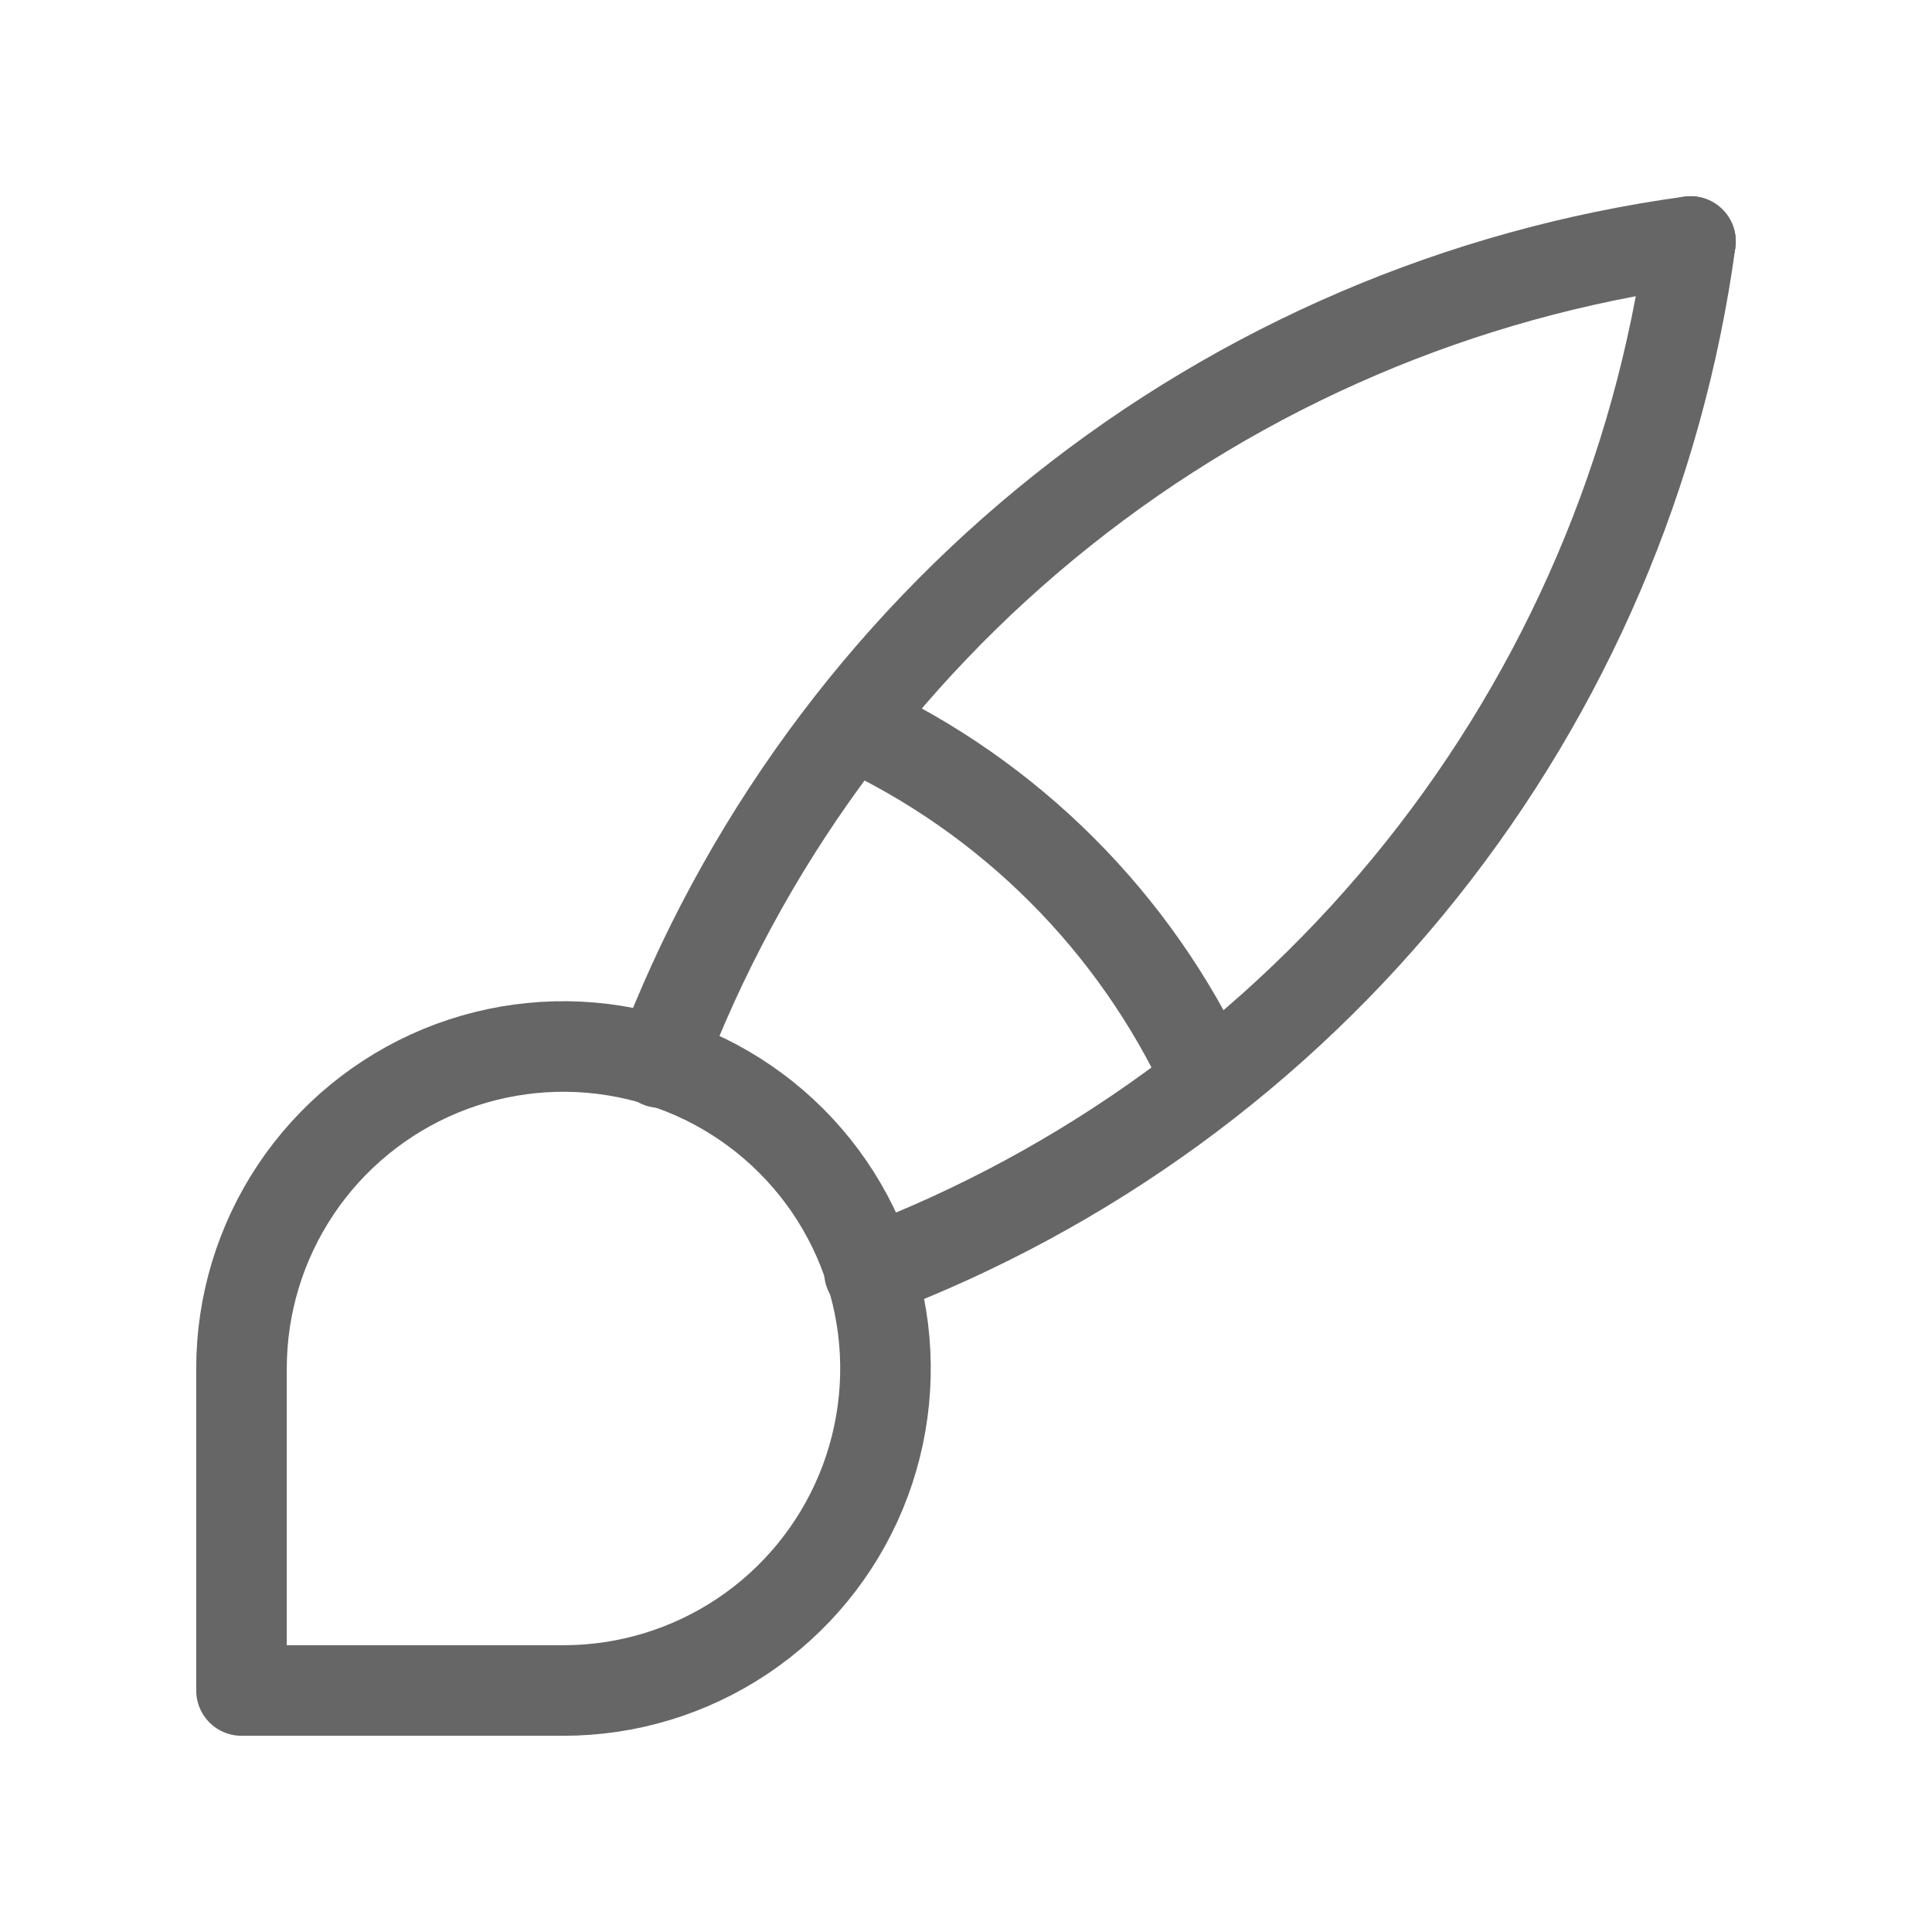
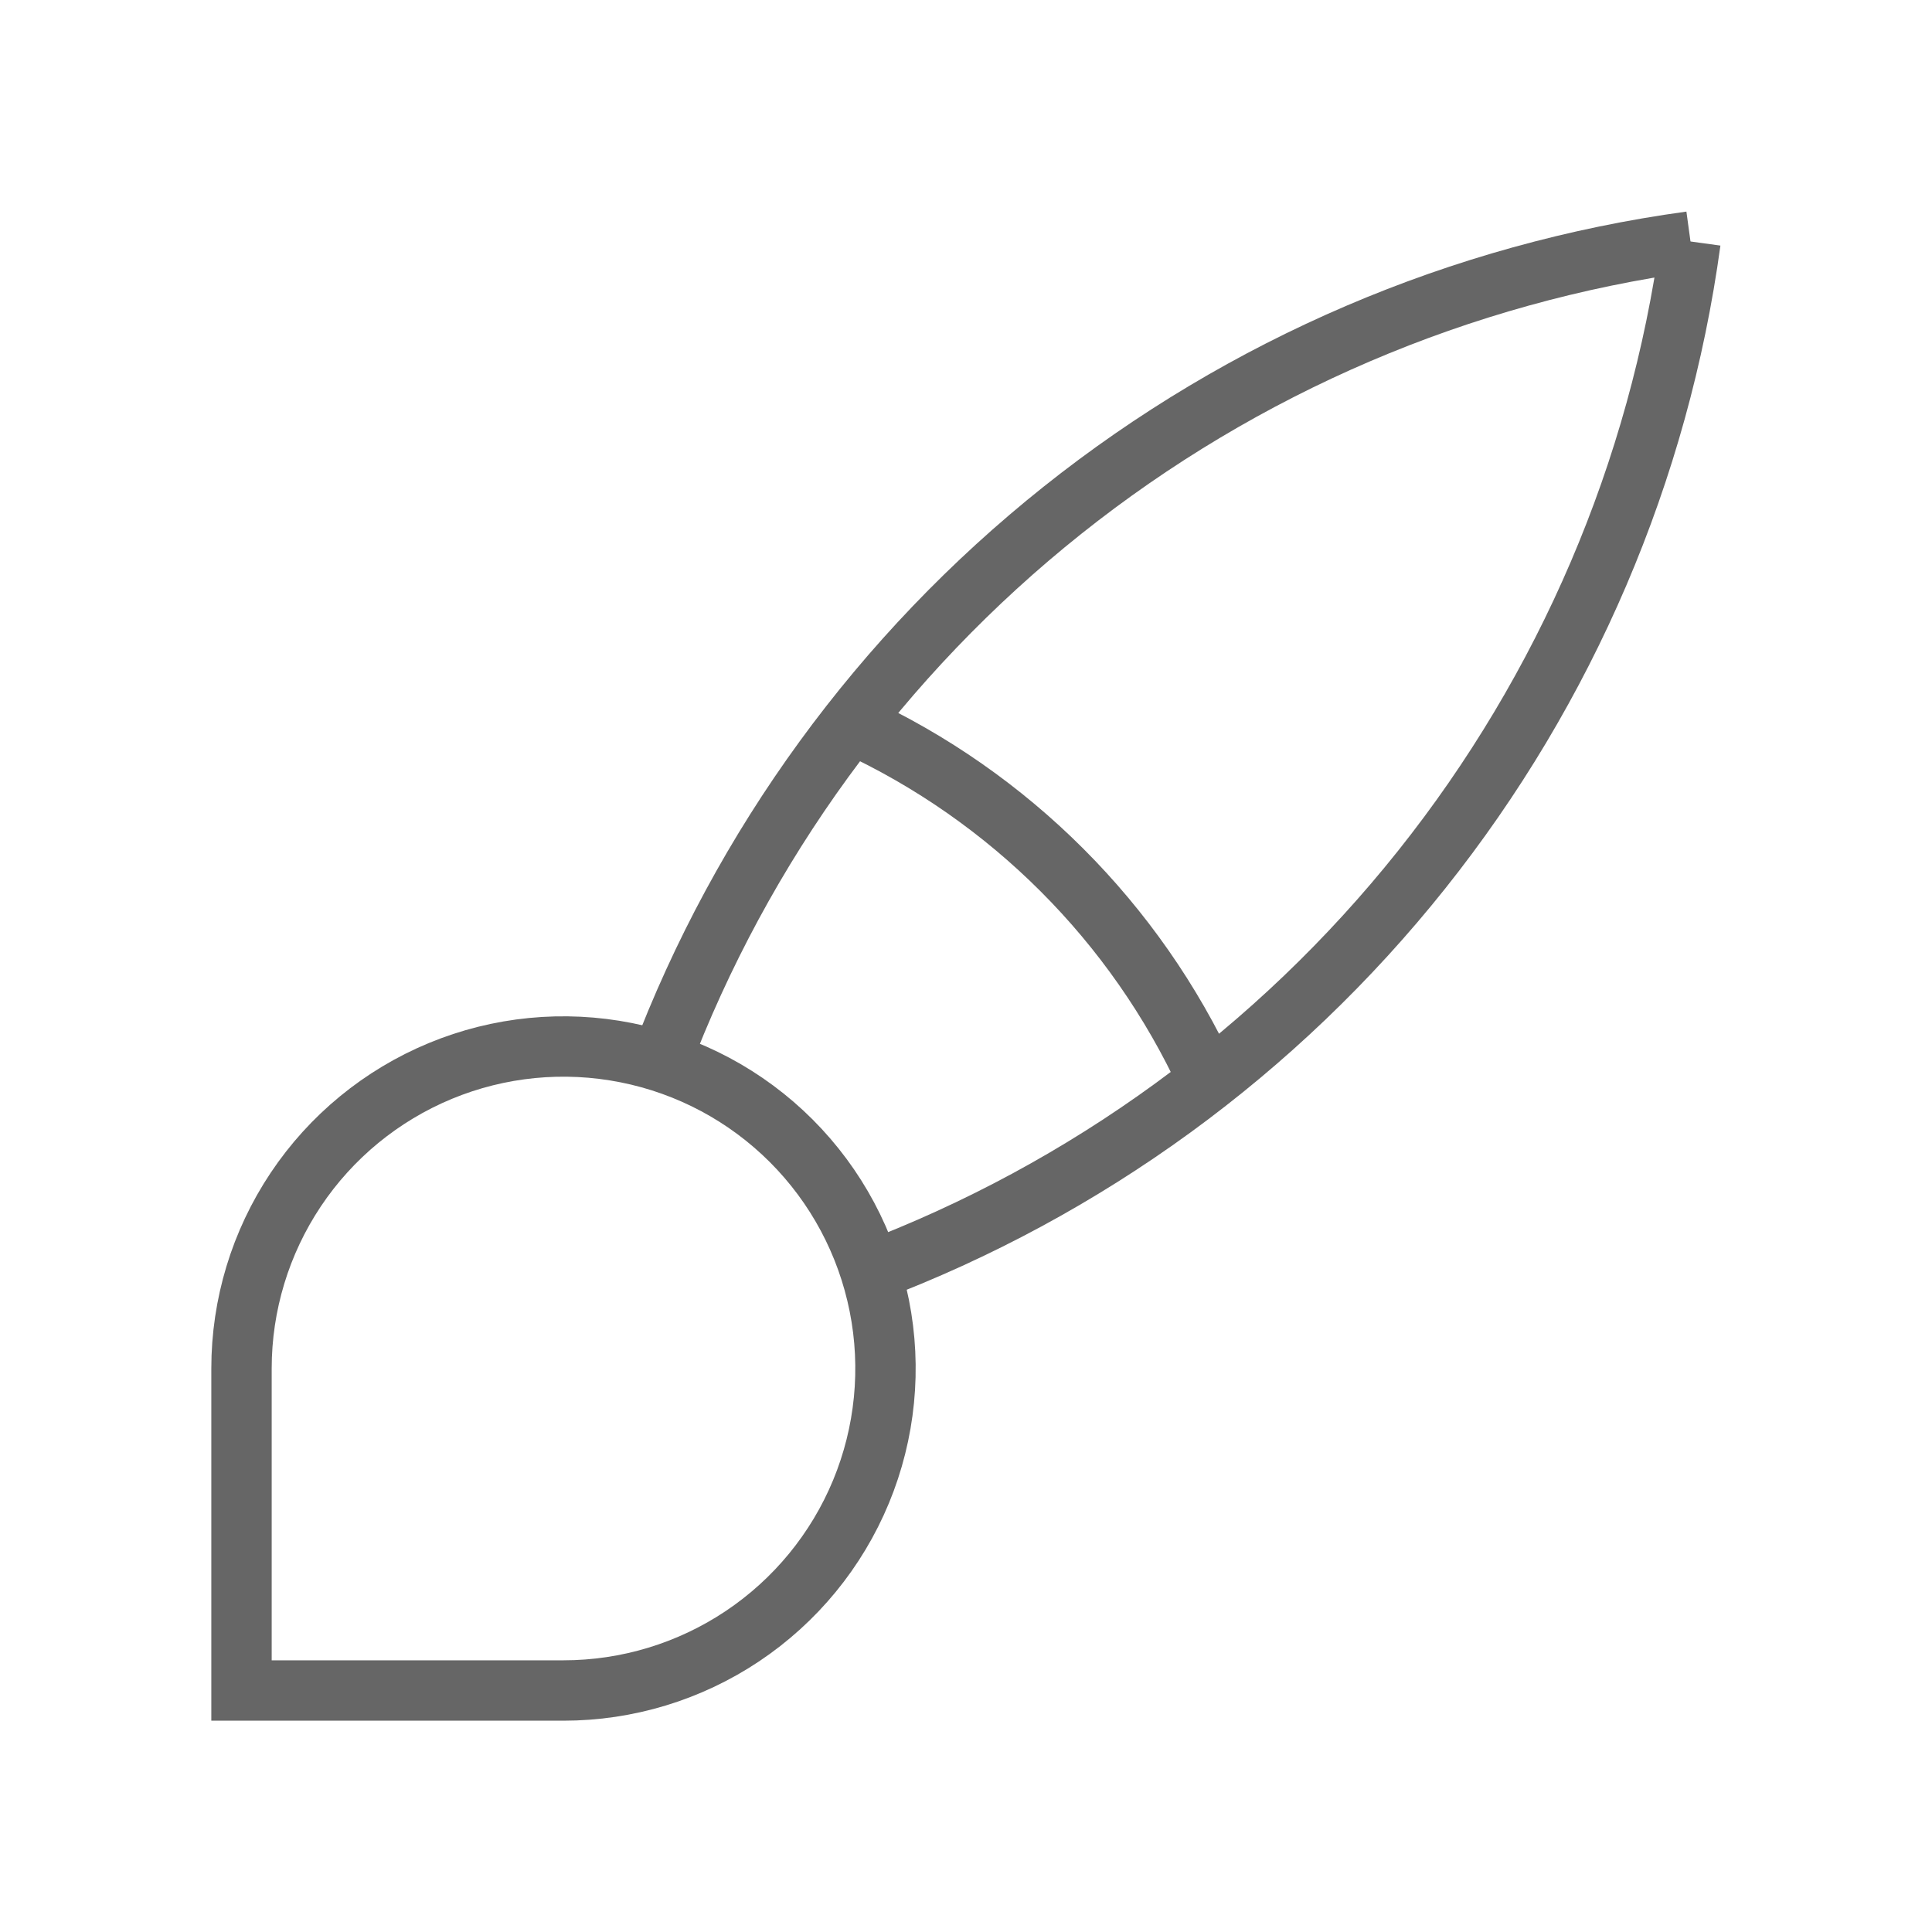
<svg xmlns="http://www.w3.org/2000/svg" width="32" height="32" viewBox="0 0 32 32" fill="none">
-   <path d="M4 28V22.666C4 21.611 4.313 20.58 4.899 19.703C5.485 18.826 6.318 18.143 7.292 17.739C8.267 17.335 9.339 17.23 10.374 17.436C11.408 17.641 12.359 18.149 13.105 18.895C13.851 19.641 14.358 20.591 14.564 21.626C14.77 22.66 14.664 23.733 14.261 24.707C13.857 25.682 13.173 26.515 12.296 27.101C11.419 27.687 10.388 28 9.333 28H4Z" stroke="#666666" stroke-width="1.5" stroke-linecap="round" stroke-linejoin="round" />
-   <path d="M28 4C24.194 4.521 20.6 6.059 17.596 8.453C14.592 10.846 12.29 14.007 10.933 17.6" stroke="#666666" stroke-width="1.5" stroke-linecap="round" stroke-linejoin="round" />
-   <path d="M28 4C27.48 7.806 25.941 11.4 23.547 14.404C21.154 17.408 17.993 19.71 14.4 21.067" stroke="#666666" stroke-width="1.5" stroke-linecap="round" stroke-linejoin="round" />
-   <path d="M14.133 12C16.724 13.196 18.804 15.276 20 17.867" stroke="#666666" stroke-width="1.5" stroke-linecap="round" stroke-linejoin="round" />
+   <path d="M4 28V22.666C4 21.611 4.313 20.58 4.899 19.703C5.485 18.826 6.318 18.143 7.292 17.739C8.267 17.335 9.339 17.23 10.374 17.436C11.408 17.641 12.359 18.149 13.105 18.895C13.851 19.641 14.358 20.591 14.564 21.626C14.77 22.66 14.664 23.733 14.261 24.707C13.857 25.682 13.173 26.515 12.296 27.101C11.419 27.687 10.388 28 9.333 28H4Z" stroke="#666666" strokeWidth="1.5" strokeLinecap="round" strokeLinejoin="round" />
+   <path d="M28 4C24.194 4.521 20.6 6.059 17.596 8.453C14.592 10.846 12.29 14.007 10.933 17.6" stroke="#666666" strokeWidth="1.5" strokeLinecap="round" strokeLinejoin="round" />
+   <path d="M28 4C27.48 7.806 25.941 11.4 23.547 14.404C21.154 17.408 17.993 19.71 14.4 21.067" stroke="#666666" strokeWidth="1.5" strokeLinecap="round" strokeLinejoin="round" />
+   <path d="M14.133 12C16.724 13.196 18.804 15.276 20 17.867" stroke="#666666" strokeWidth="1.5" strokeLinecap="round" strokeLinejoin="round" />
</svg>
